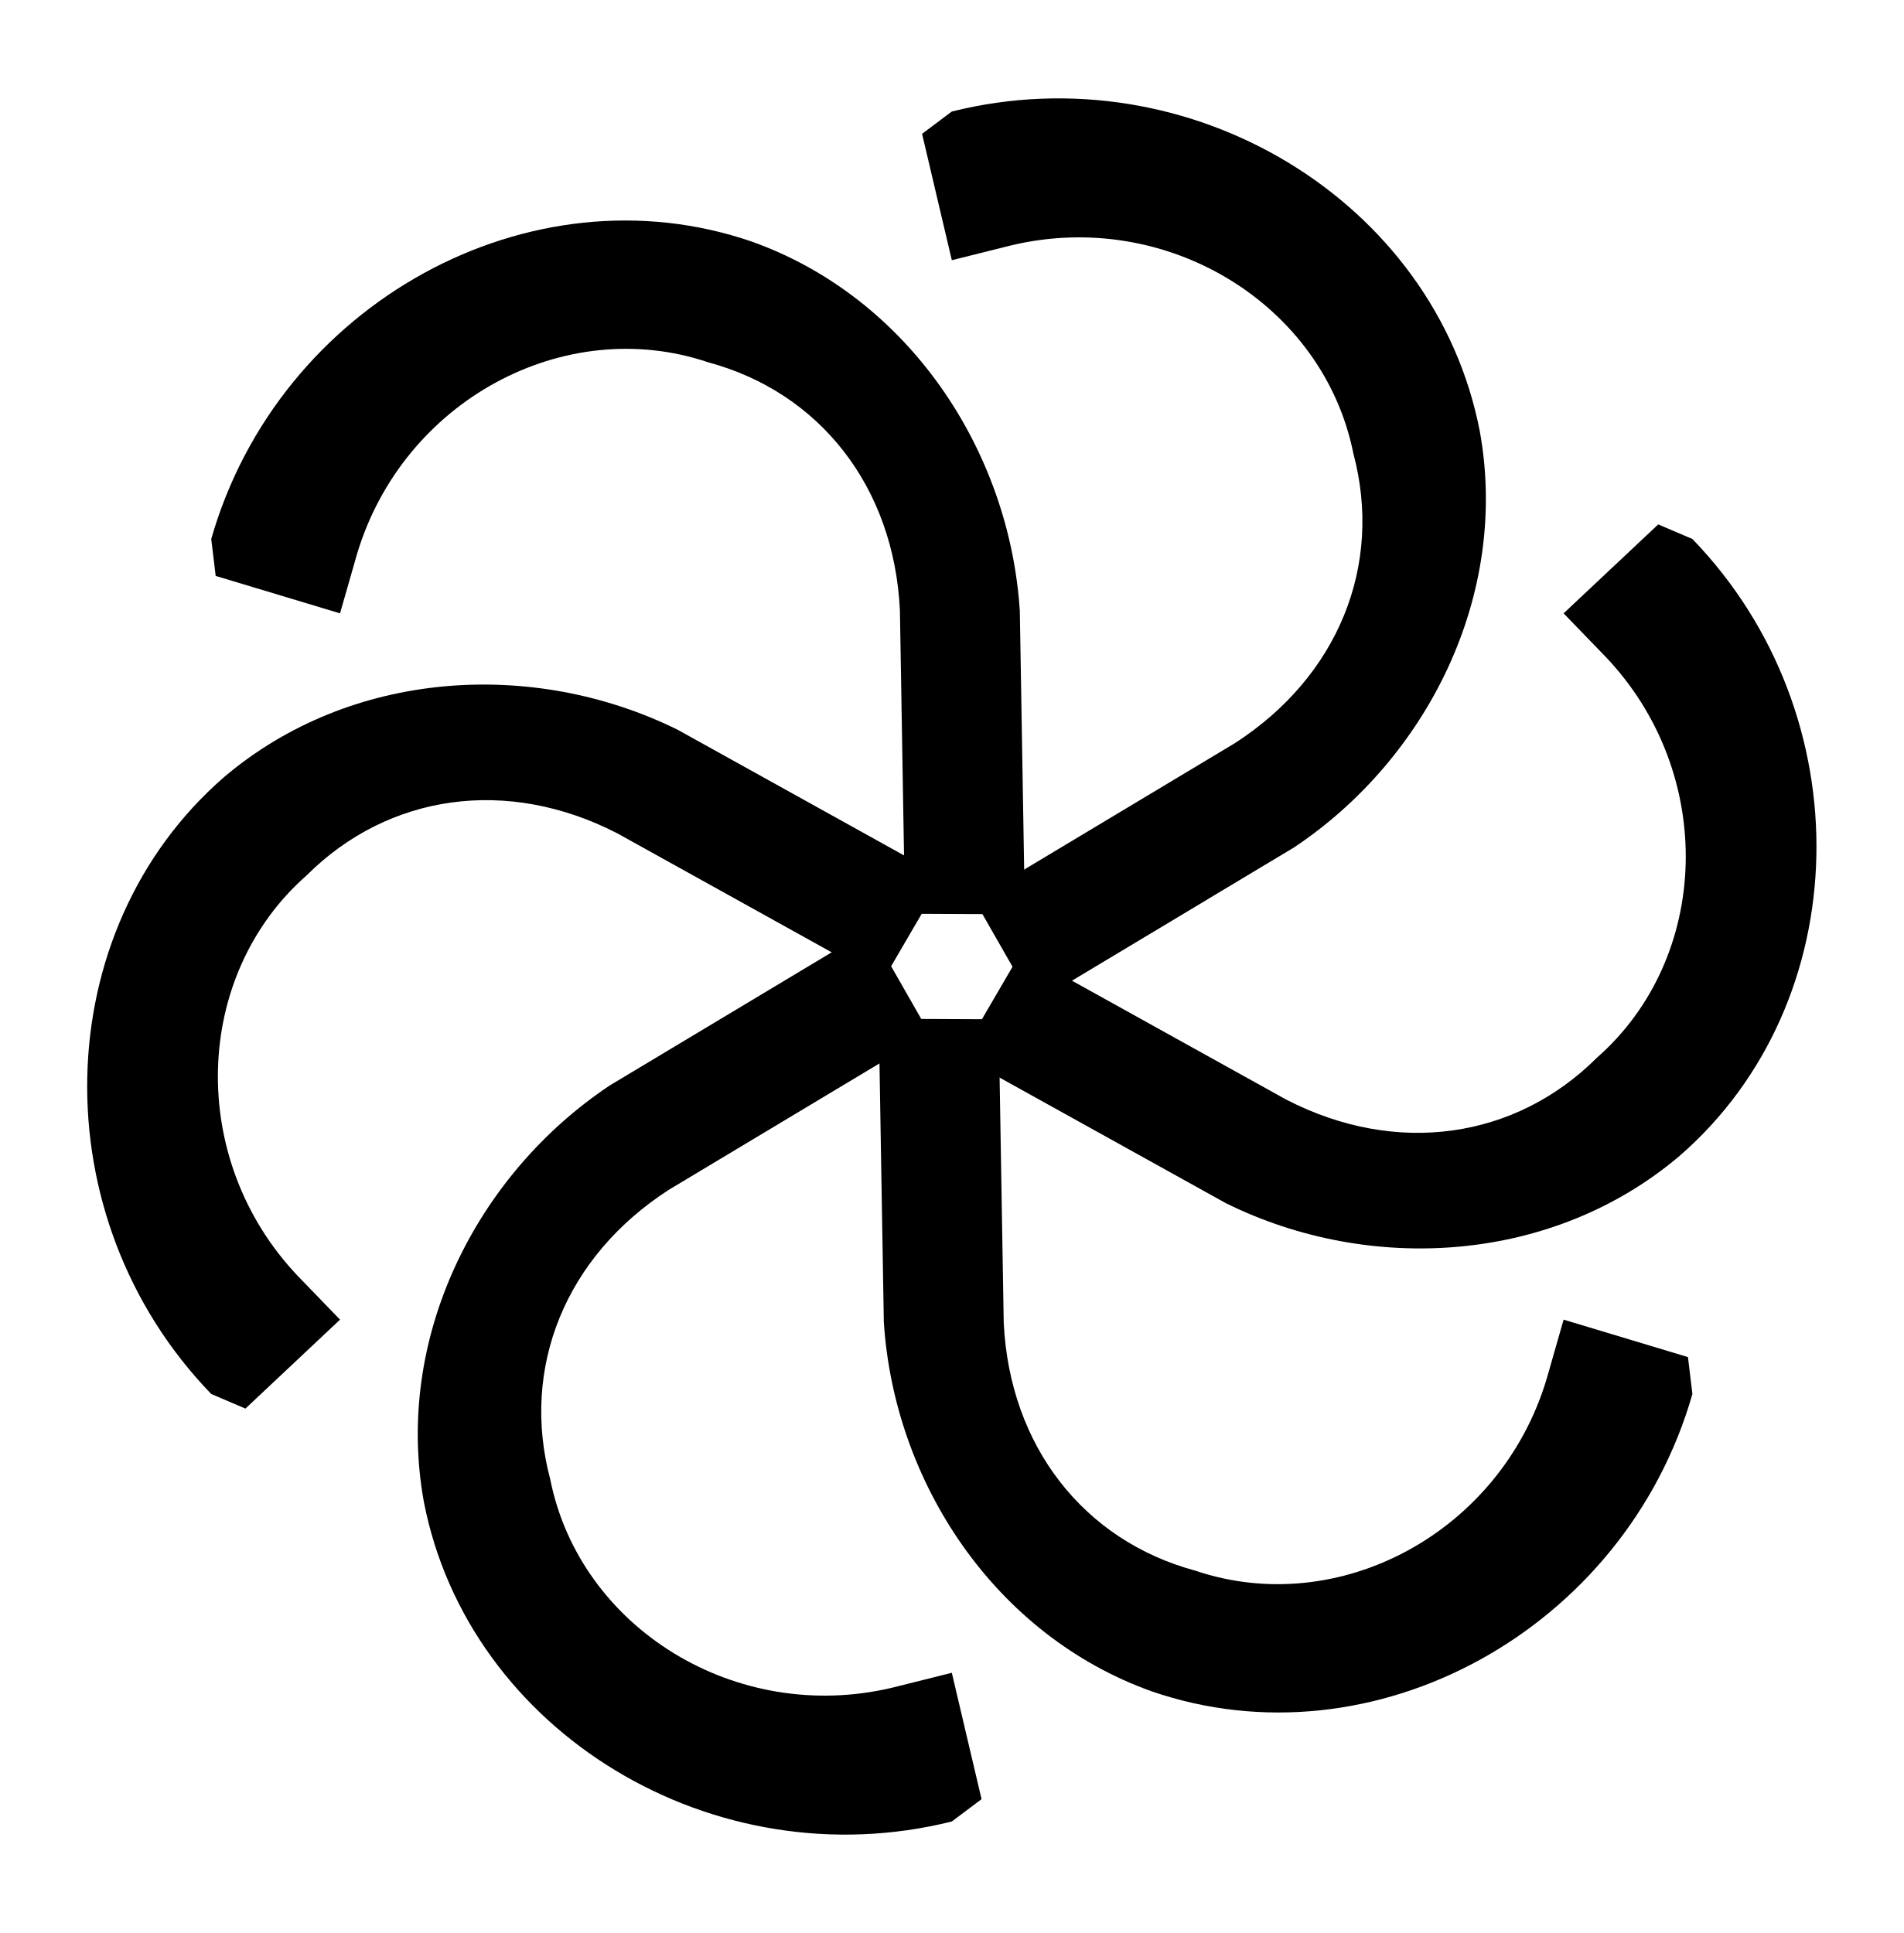
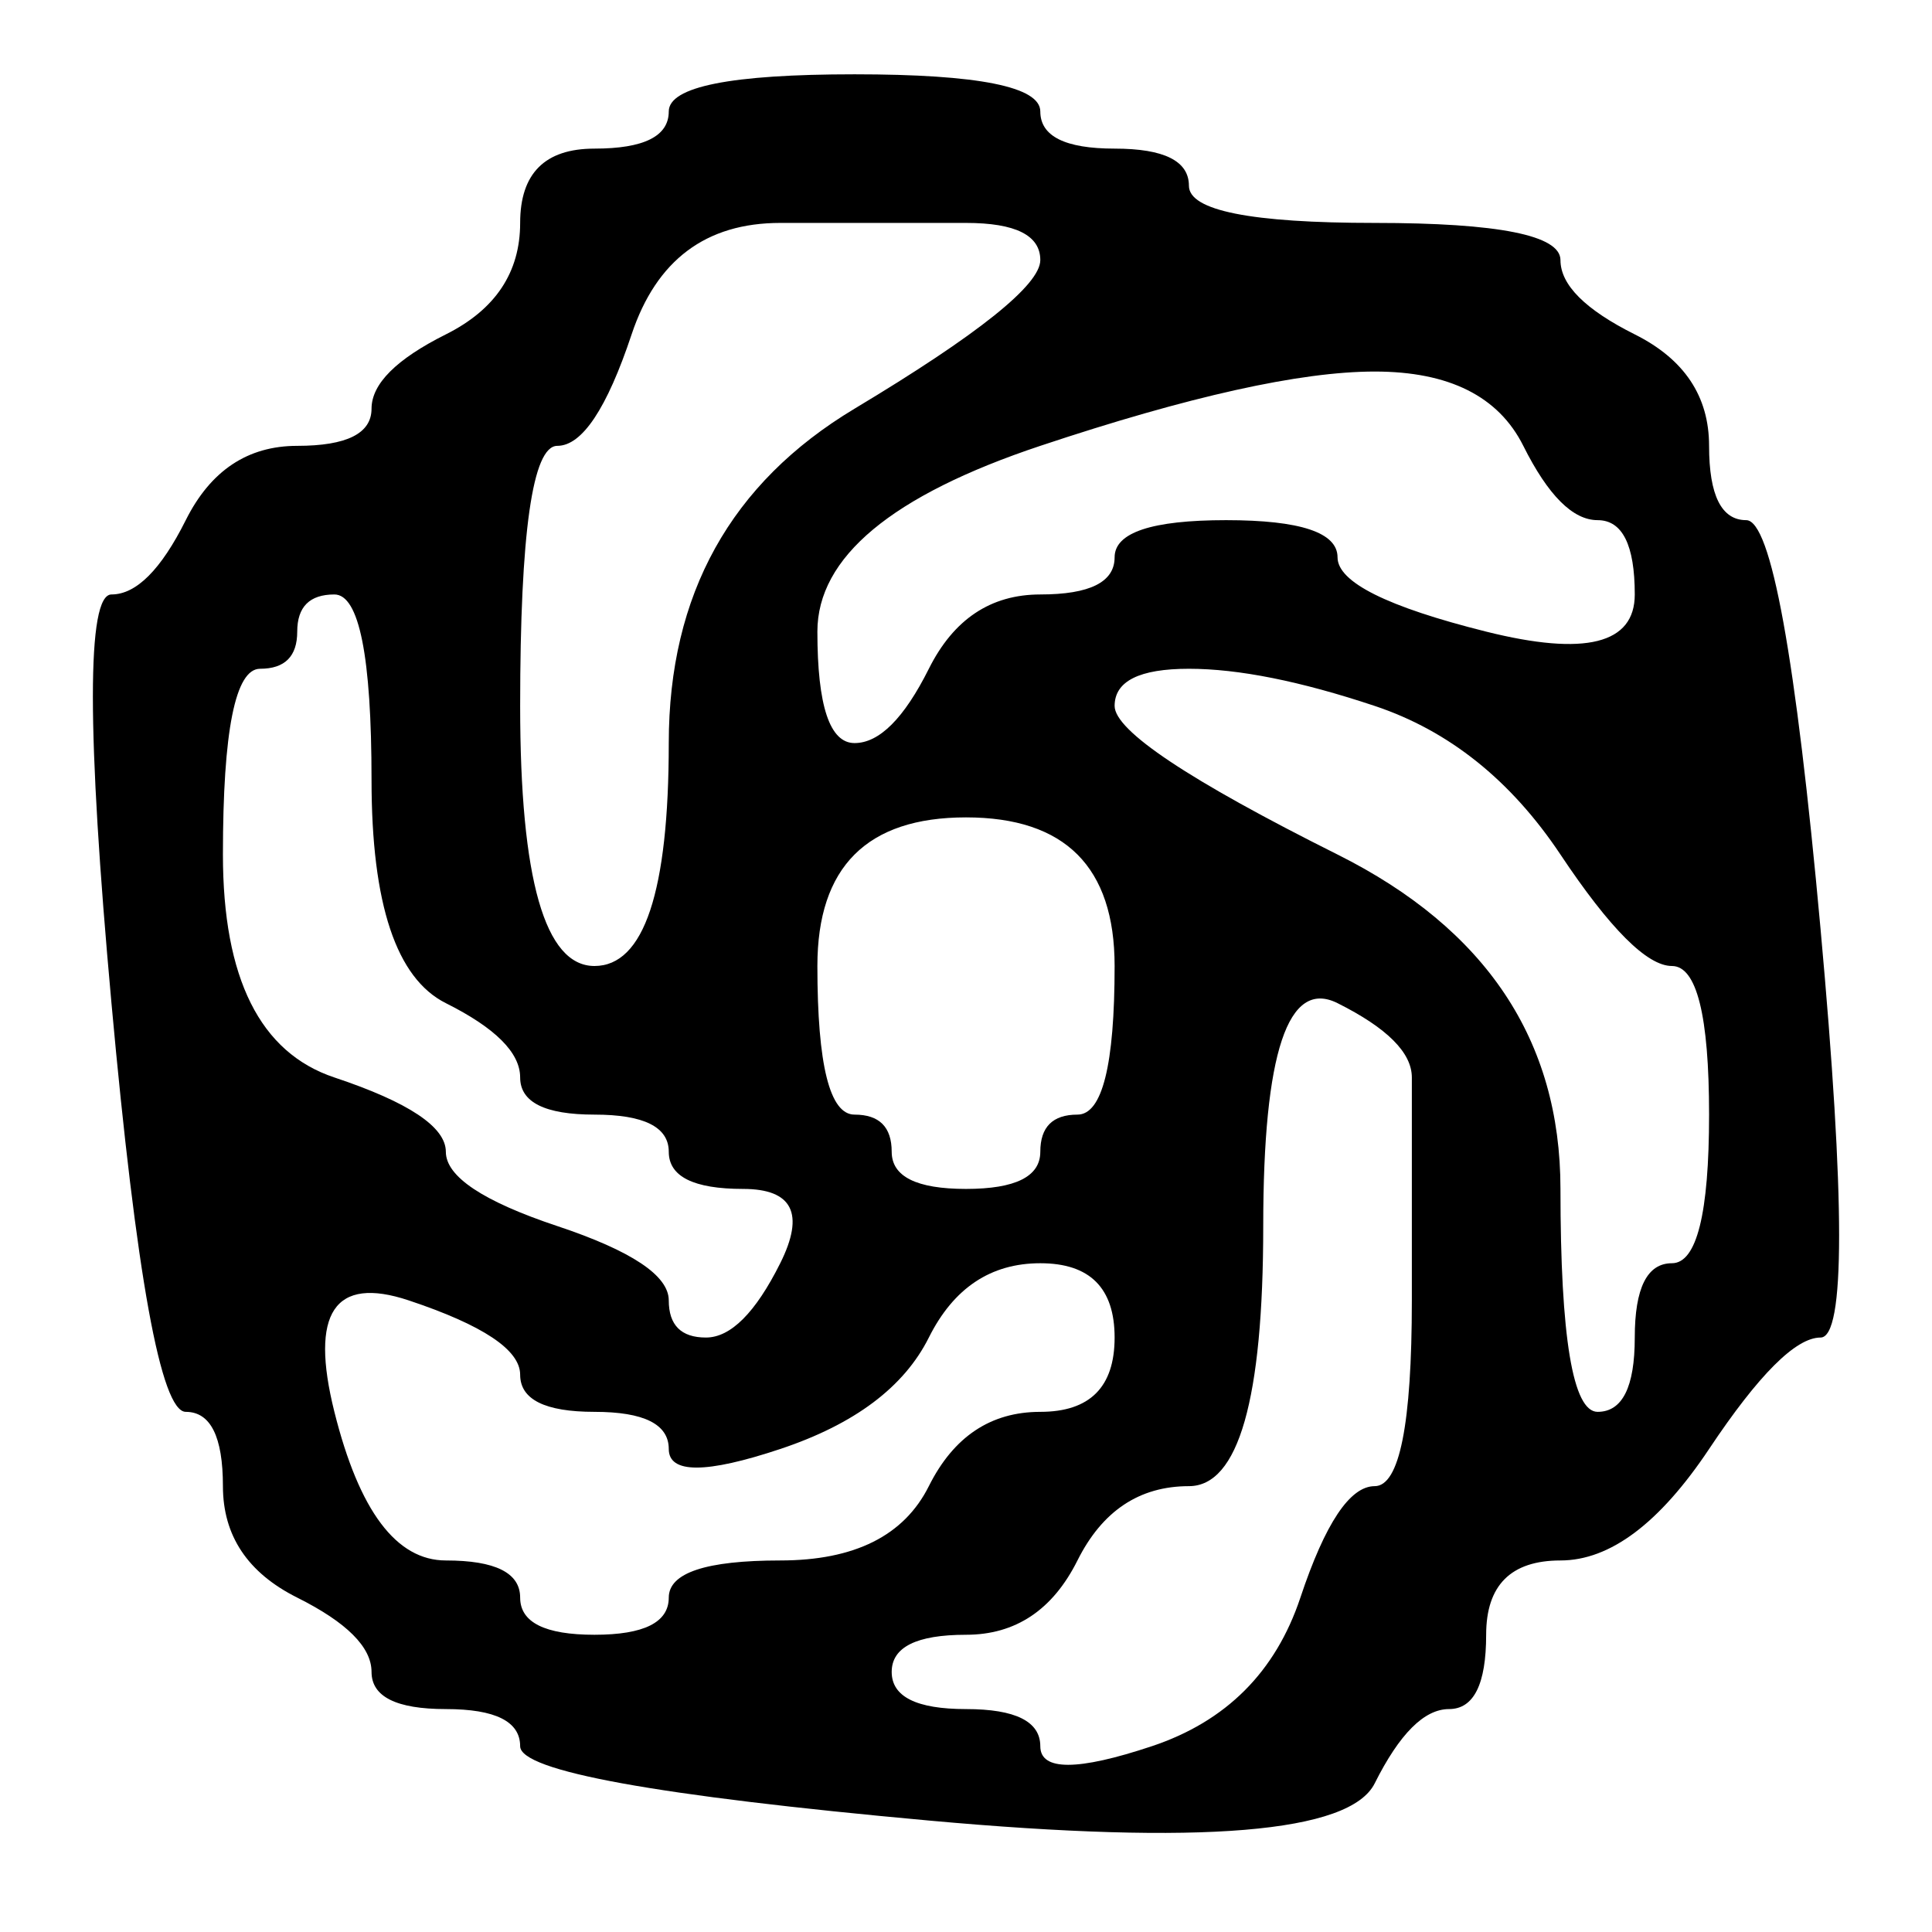
- <svg xmlns="http://www.w3.org/2000/svg" viewBox="0 0 256 260" fill="currentColor">
-   <path transform="rotate(0 128 130)" fill-rule="evenodd" d="M128 15c32-8 65 12 71 43 4 22-7 44-25 56l-35 21-8-14 35-21c14-9 20-24 16-39-4-20-25-33-46-28l-8 2-4-17Z" />
-   <path transform="rotate(60 128 130)" fill-rule="evenodd" d="M128 15c32-8 65 12 71 43 4 22-7 44-25 56l-35 21-8-14 35-21c14-9 20-24 16-39-4-20-25-33-46-28l-8 2-4-17Z" />
-   <path transform="rotate(120 128 130)" fill-rule="evenodd" d="M128 15c32-8 65 12 71 43 4 22-7 44-25 56l-35 21-8-14 35-21c14-9 20-24 16-39-4-20-25-33-46-28l-8 2-4-17Z" />
-   <path transform="rotate(180 128 130)" fill-rule="evenodd" d="M128 15c32-8 65 12 71 43 4 22-7 44-25 56l-35 21-8-14 35-21c14-9 20-24 16-39-4-20-25-33-46-28l-8 2-4-17Z" />
-   <path transform="rotate(240 128 130)" fill-rule="evenodd" d="M128 15c32-8 65 12 71 43 4 22-7 44-25 56l-35 21-8-14 35-21c14-9 20-24 16-39-4-20-25-33-46-28l-8 2-4-17Z" />
-   <path transform="rotate(300 128 130)" fill-rule="evenodd" d="M128 15c32-8 65 12 71 43 4 22-7 44-25 56l-35 21-8-14 35-21c14-9 20-24 16-39-4-20-25-33-46-28l-8 2-4-17Z" />
+ <svg xmlns="http://www.w3.org/2000/svg" viewBox="0 0 26 26" fill="currentColor">
+   <path fill-rule="evenodd" d="M8 13Q9 13 9 10Q9 7 11.5 5.5Q14 4 14 3.5Q14 3 13 3Q12 3 10.5 3Q9 3 8.5 4.5Q8 6 7.5 6Q7 6 7 9.5Q7 13 8 13ZM19 17.5Q19 15 19 14.5Q19 14 18 13.5Q17 13 17 16.5Q17 20 16 20Q15 20 14.5 21Q14 22 13 22Q12 22 12 22.5Q12 23 13 23Q14 23 14 23.5Q14 24 15.5 23.5Q17 23 17.5 21.5Q18 20 18.5 20Q19 20 19 17.5ZM13 11Q11 11 11 13Q11 15 11.5 15Q12 15 12 15.5Q12 16 13 16Q14 16 14 15.5Q14 15 14.5 15Q15 15 15 13Q15 11 13 11ZM1.5 13.5Q1 8 1.5 8Q2 8 2.5 7Q3 6 4 6Q5 6 5 5.5Q5 5 6 4.5Q7 4 7 3Q7 2 8 2Q9 2 9 1.5Q9 1 11.5 1Q14 1 14 1.5Q14 2 15 2Q16 2 16 2.5Q16 3 18.5 3Q21 3 21 3.5Q21 4 22 4.5Q23 5 23 6Q23 7 23.5 7Q24 7 24.5 12.5Q25 18 24.5 18Q24 18 23 19.5Q22 21 21 21Q20 21 20 22Q20 23 19.5 23Q19 23 18.5 24Q18 25 12.5 24.5Q7 24 7 23.5Q7 23 6 23Q5 23 5 22.5Q5 22 4 21.5Q3 21 3 20Q3 19 2.5 19Q2 19 1.5 13.5ZM15 7.5Q15 7 16.5 7Q18 7 18 7.5Q18 8 20 8.5Q22 9 22 8Q22 7 21.5 7Q21 7 20.5 6Q20 5 18.5 5Q17 5 14 6Q11 7 11 8.5Q11 10 11.5 10Q12 10 12.5 9Q13 8 14 8Q15 8 15 7.5ZM9 21.5Q9 21 10.5 21Q12 21 12.5 20Q13 19 14 19Q15 19 15 18Q15 17 14 17Q13 17 12.5 18Q12 19 10.5 19.5Q9 20 9 19.5Q9 19 8 19Q7 19 7 18.5Q7 18 5.5 17.5Q4 17 4.5 19Q5 21 6 21Q7 21 7 21.5Q7 22 8 22Q9 22 9 21.5ZM18.5 9.5Q17 9 16 9Q15 9 15 9.5Q15 10 18 11.5Q21 13 21 16Q21 19 21.5 19Q22 19 22 18Q22 17 22.5 17Q23 17 23 15Q23 13 22.5 13Q22 13 21 11.5Q20 10 18.5 9.5ZM6 15.5Q6 16 7.5 16.5Q9 17 9 17.5Q9 18 9.5 18Q10 18 10.5 17Q11 16 10 16Q9 16 9 15.5Q9 15 8 15Q7 15 7 14.5Q7 14 6 13.5Q5 13 5 10.5Q5 8 4.5 8Q4 8 4 8.5Q4 9 3.5 9Q3 9 3 11.5Q3 14 4.5 14.5Q6 15 6 15.5Z" />
</svg>
